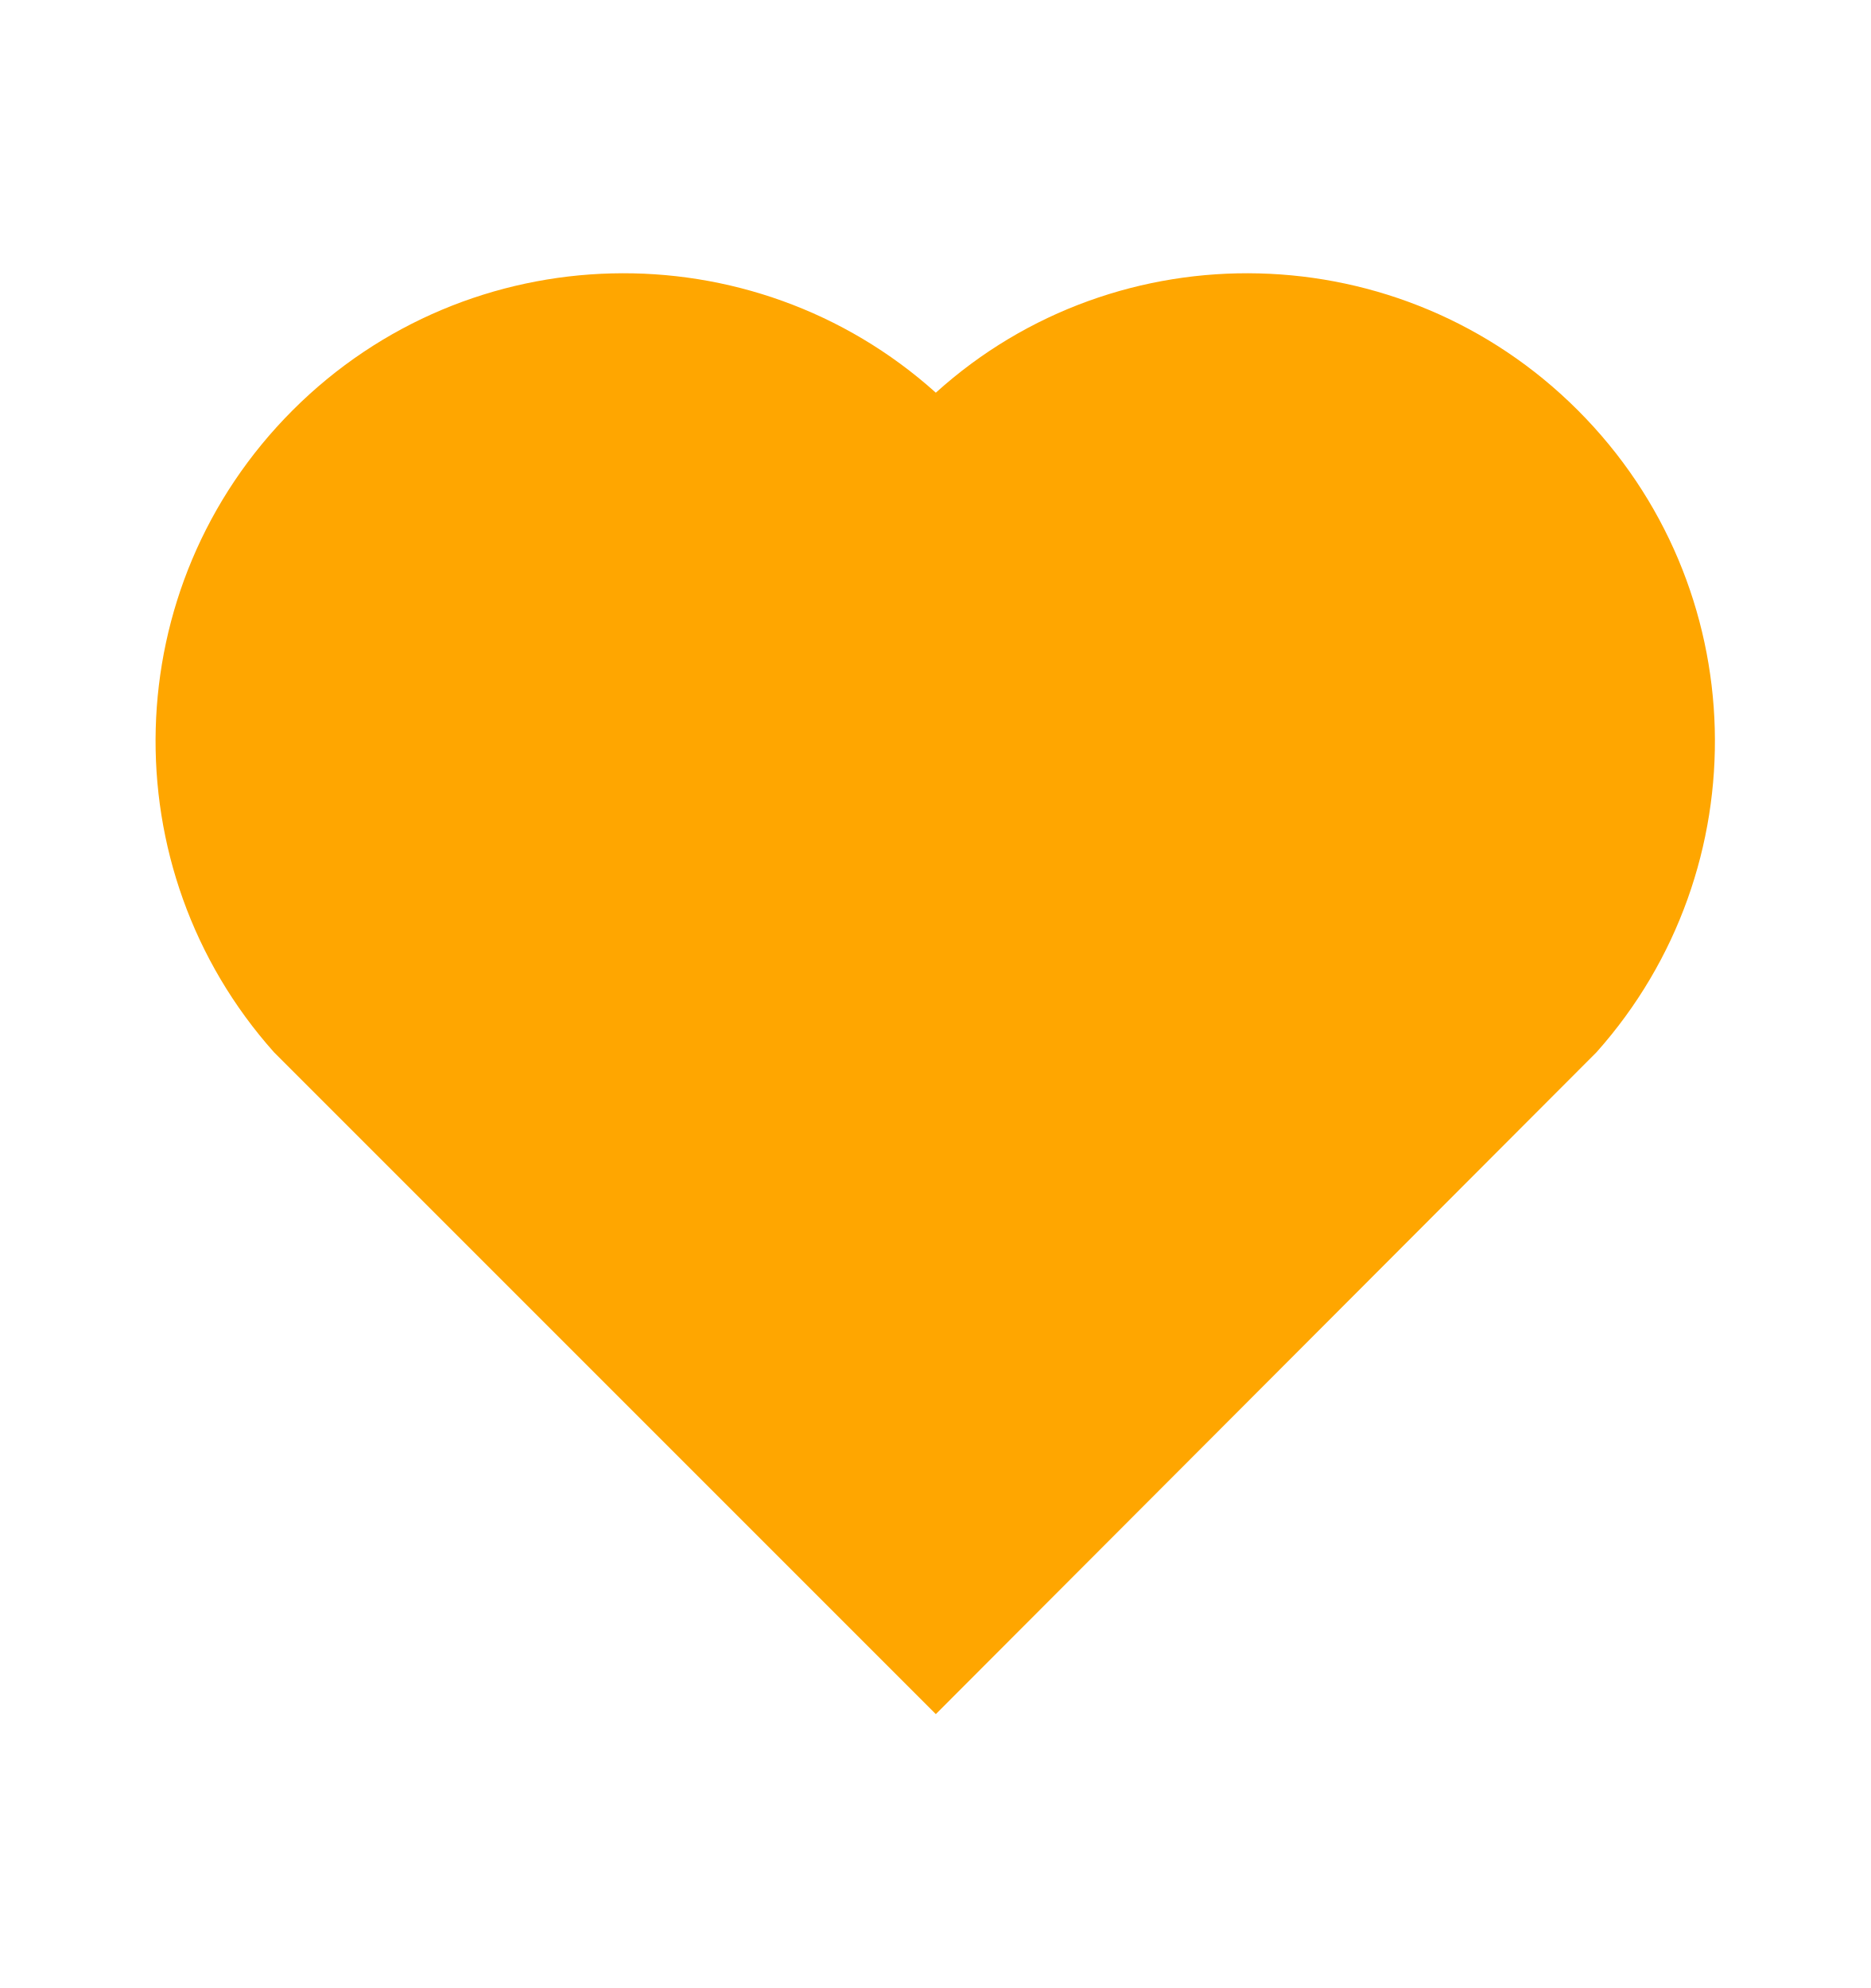
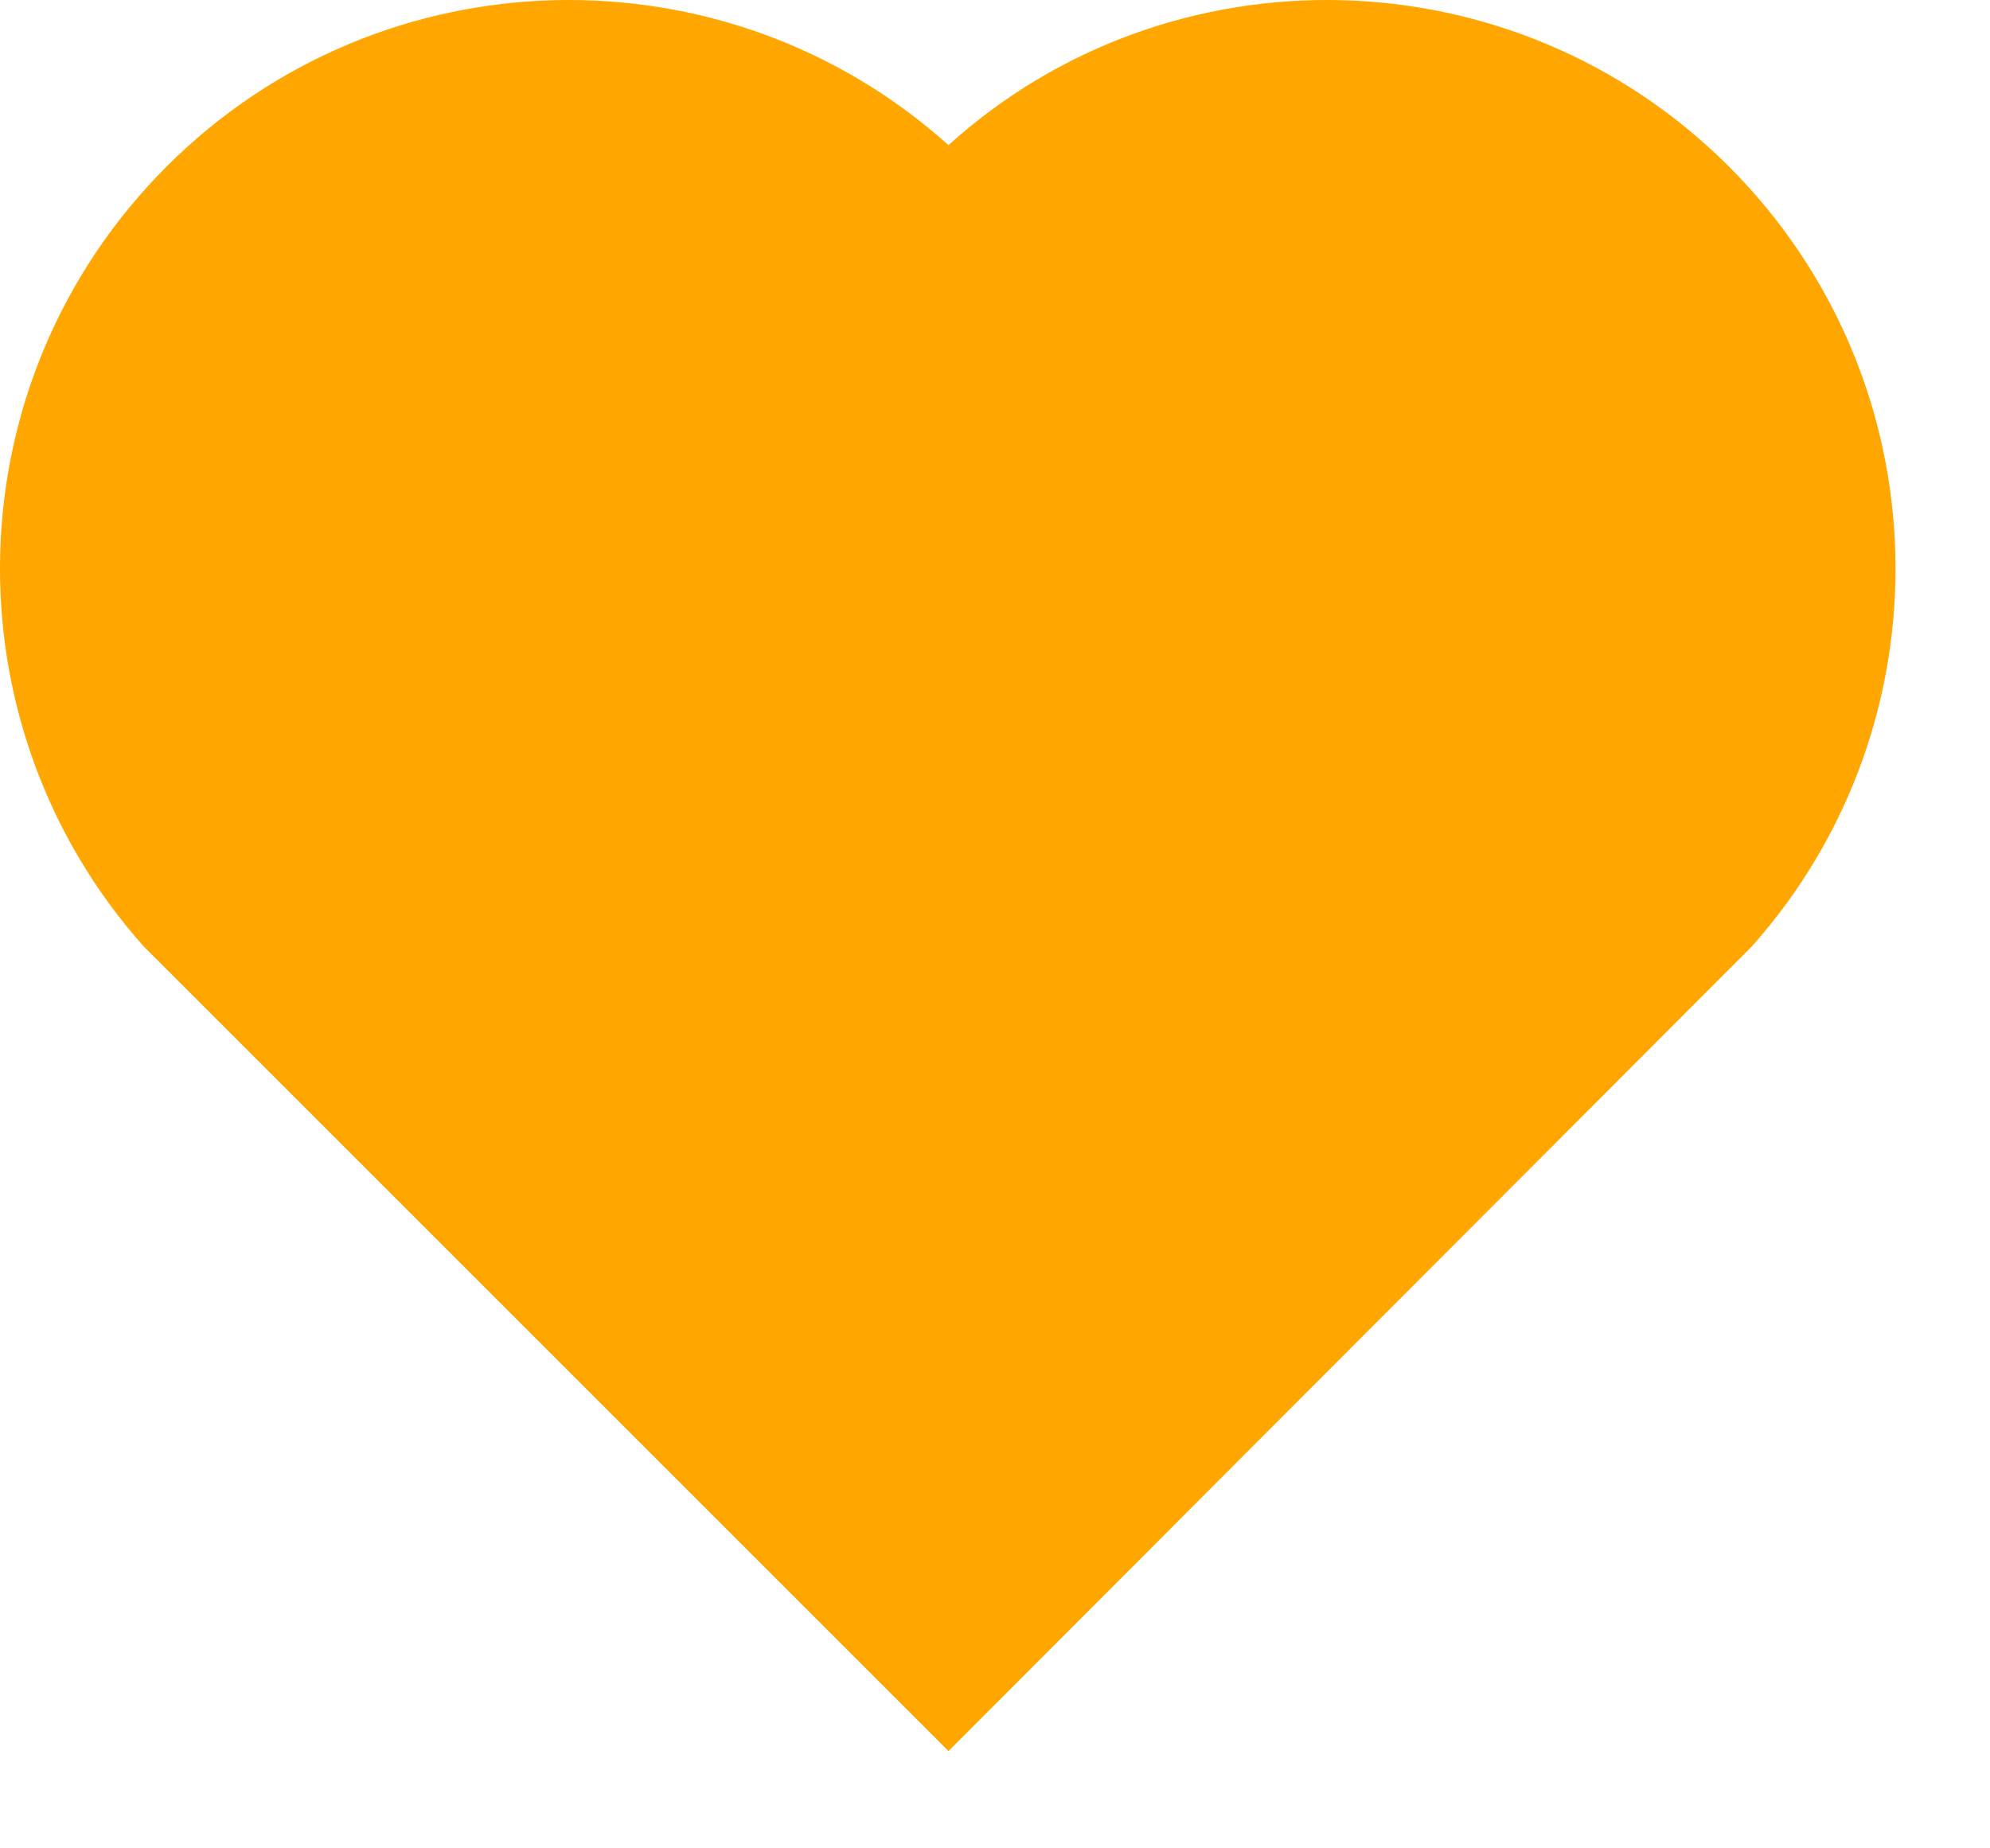
- <svg xmlns="http://www.w3.org/2000/svg" width="16px" height="17px" viewBox="0 0 16 17" version="1.1">
-   <g id="effect（light--English）" stroke="none" stroke-width="1" fill="none" fill-rule="evenodd">
-     <g id="like" transform="translate(-256, -65)">
-       <g id="group-13" transform="translate(256, 65)">
-         <g id="like（active）" transform="translate(0, 0.5)">
-           <path d="M13.493,3.008 C15.003,4.518 15.053,6.928 13.653,8.498 L8.003,14.158 L2.343,8.498 C0.943,6.928 0.993,4.518 2.503,3.008 C4.013,1.498 6.433,1.448 8.003,2.858 C9.563,1.448 11.983,1.498 13.493,3.008 Z" id="union" fill="#FFA600" />
-           <path d="M0,0 L16,0 L16,16 L0,16 L0,0 Z" id="rectangle-4" />
-         </g>
-       </g>
-     </g>
-   </g>
+ <svg xmlns="http://www.w3.org/2000/svg" width="14" height="13" viewBox="0 0 14 13" fill="none">
+   <path id="路径 2" fill-rule="evenodd" style="fill:#FFA600" transform="translate(0.002642509 0.001278139)  rotate(0 6.666791 6.16166)" opacity="1" d="M1.17,1.17C-0.34,2.68 -0.39,5.09 1.01,6.66L6.67,12.32L12.32,6.66C13.72,5.09 13.67,2.68 12.16,1.17C10.65,-0.34 8.23,-0.39 6.67,1.02C5.1,-0.39 2.68,-0.34 1.17,1.17Z " />
</svg>
